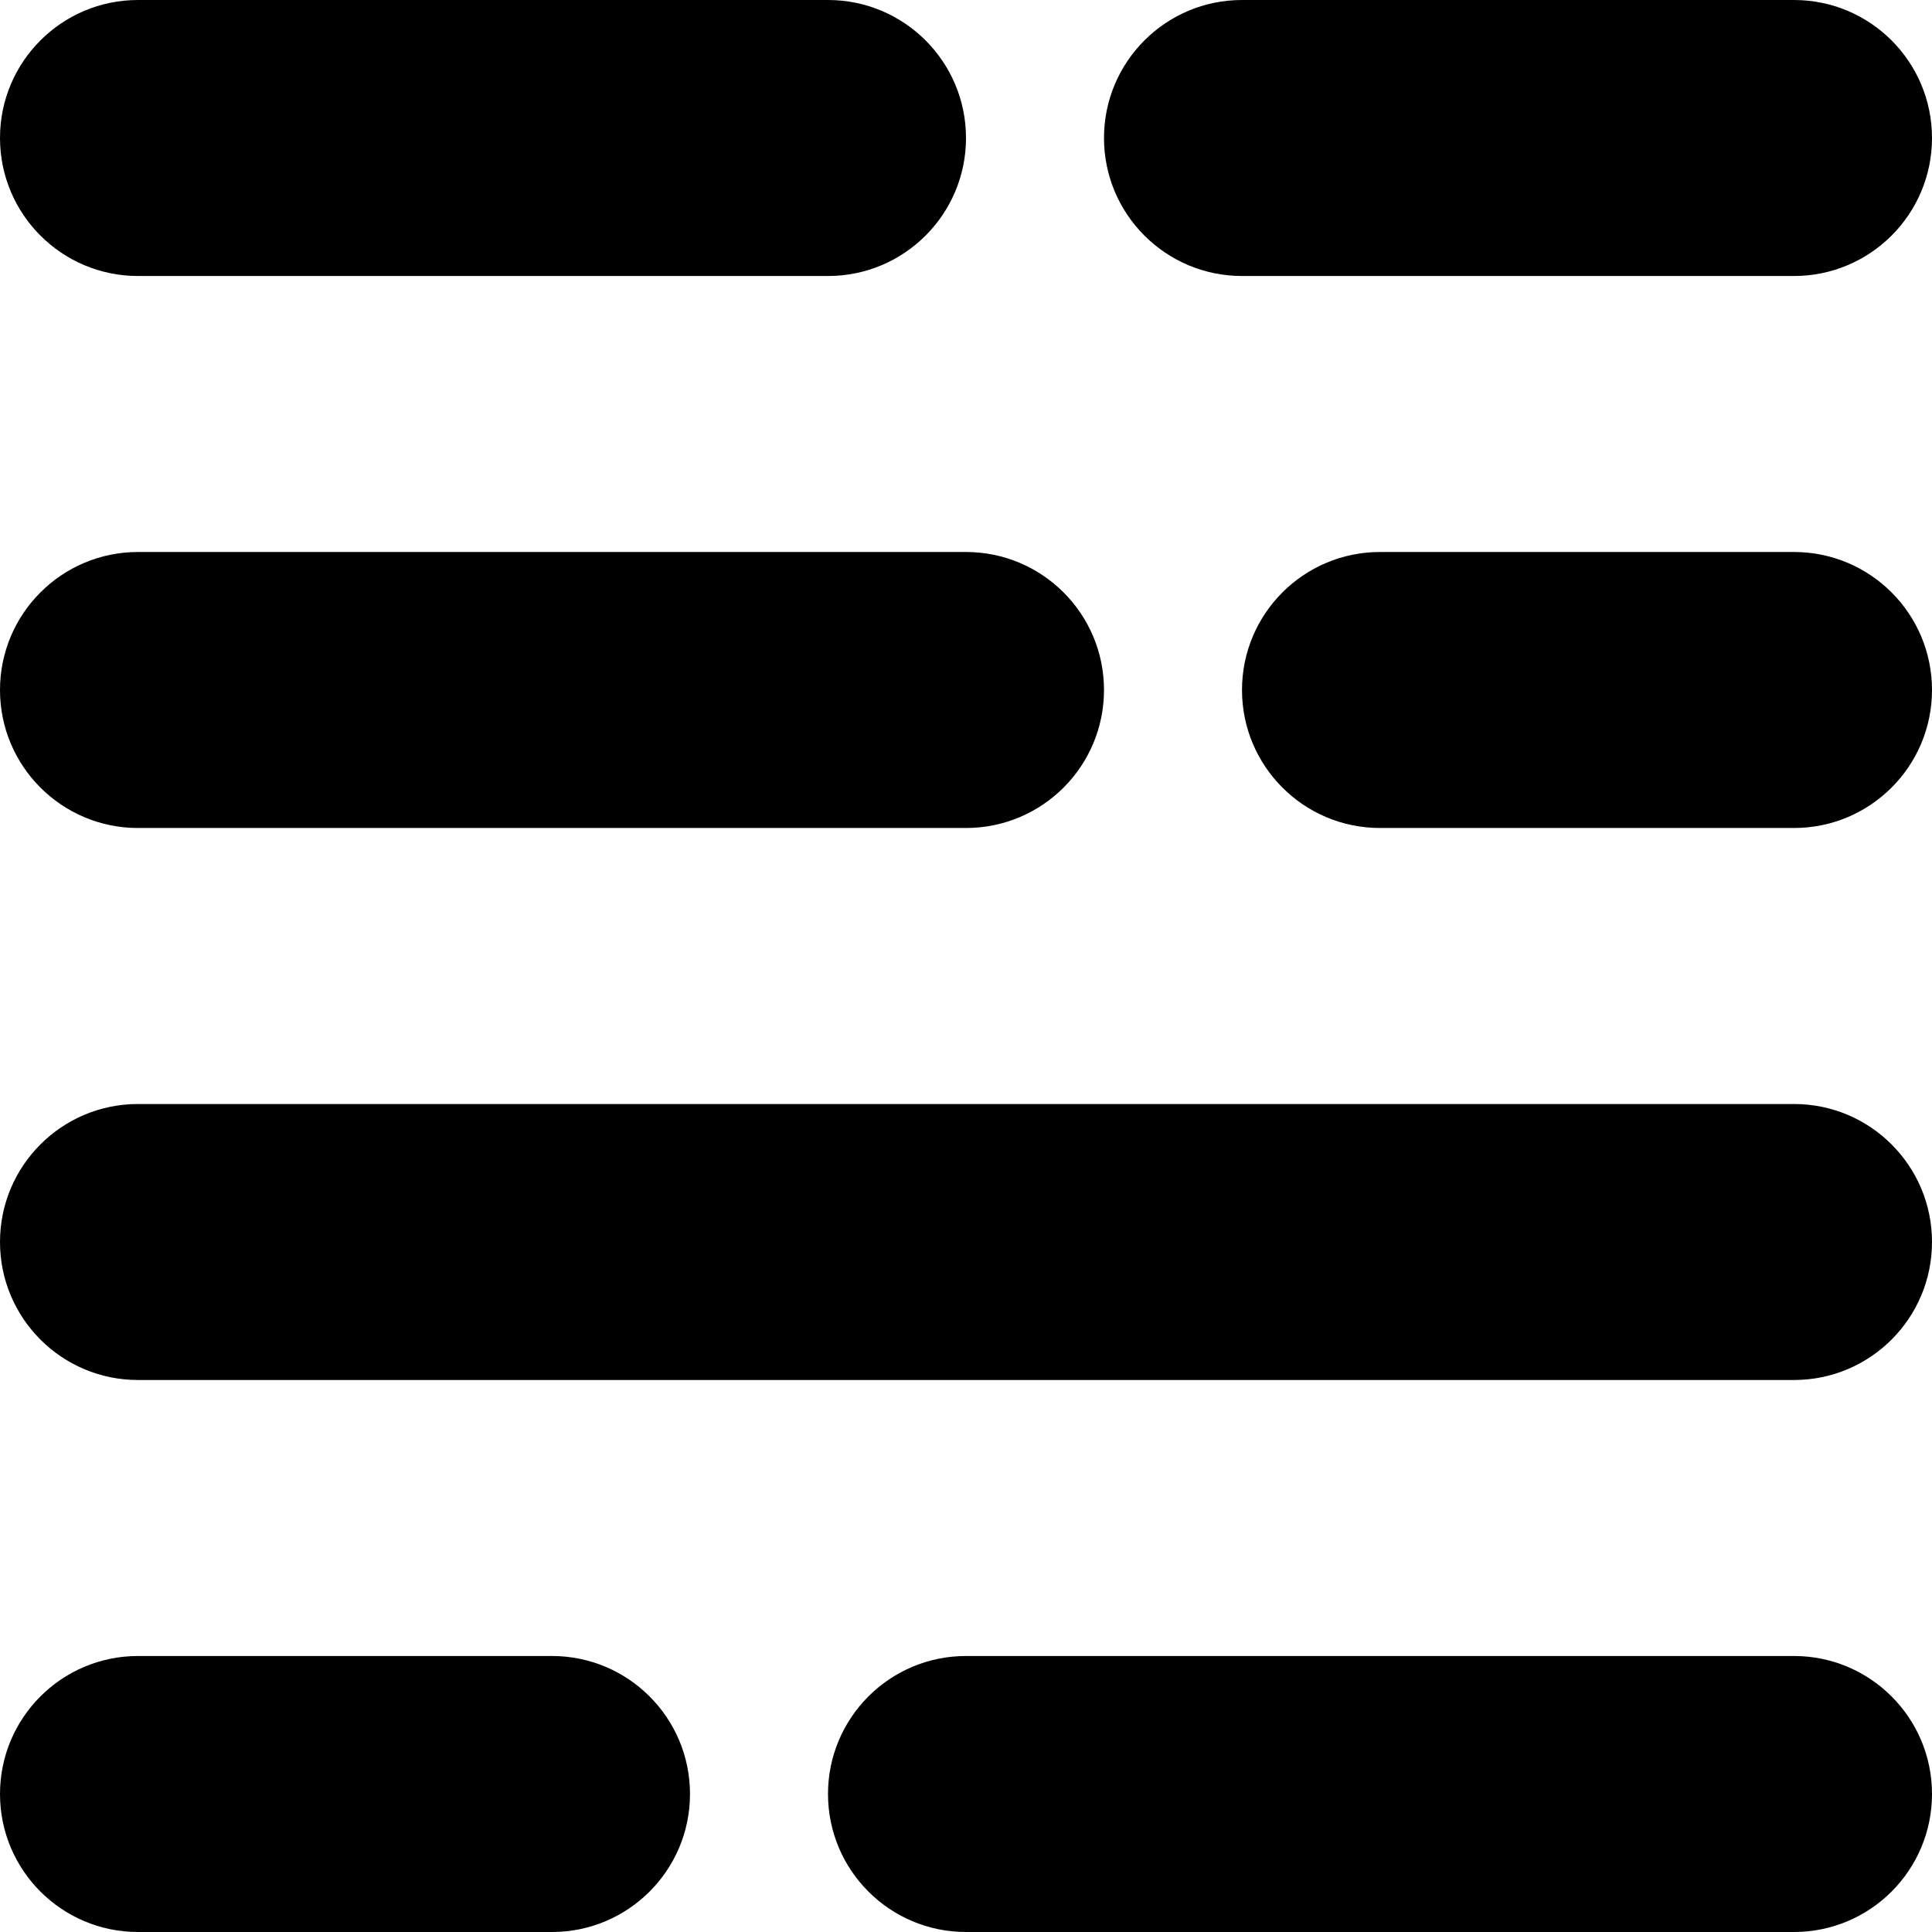
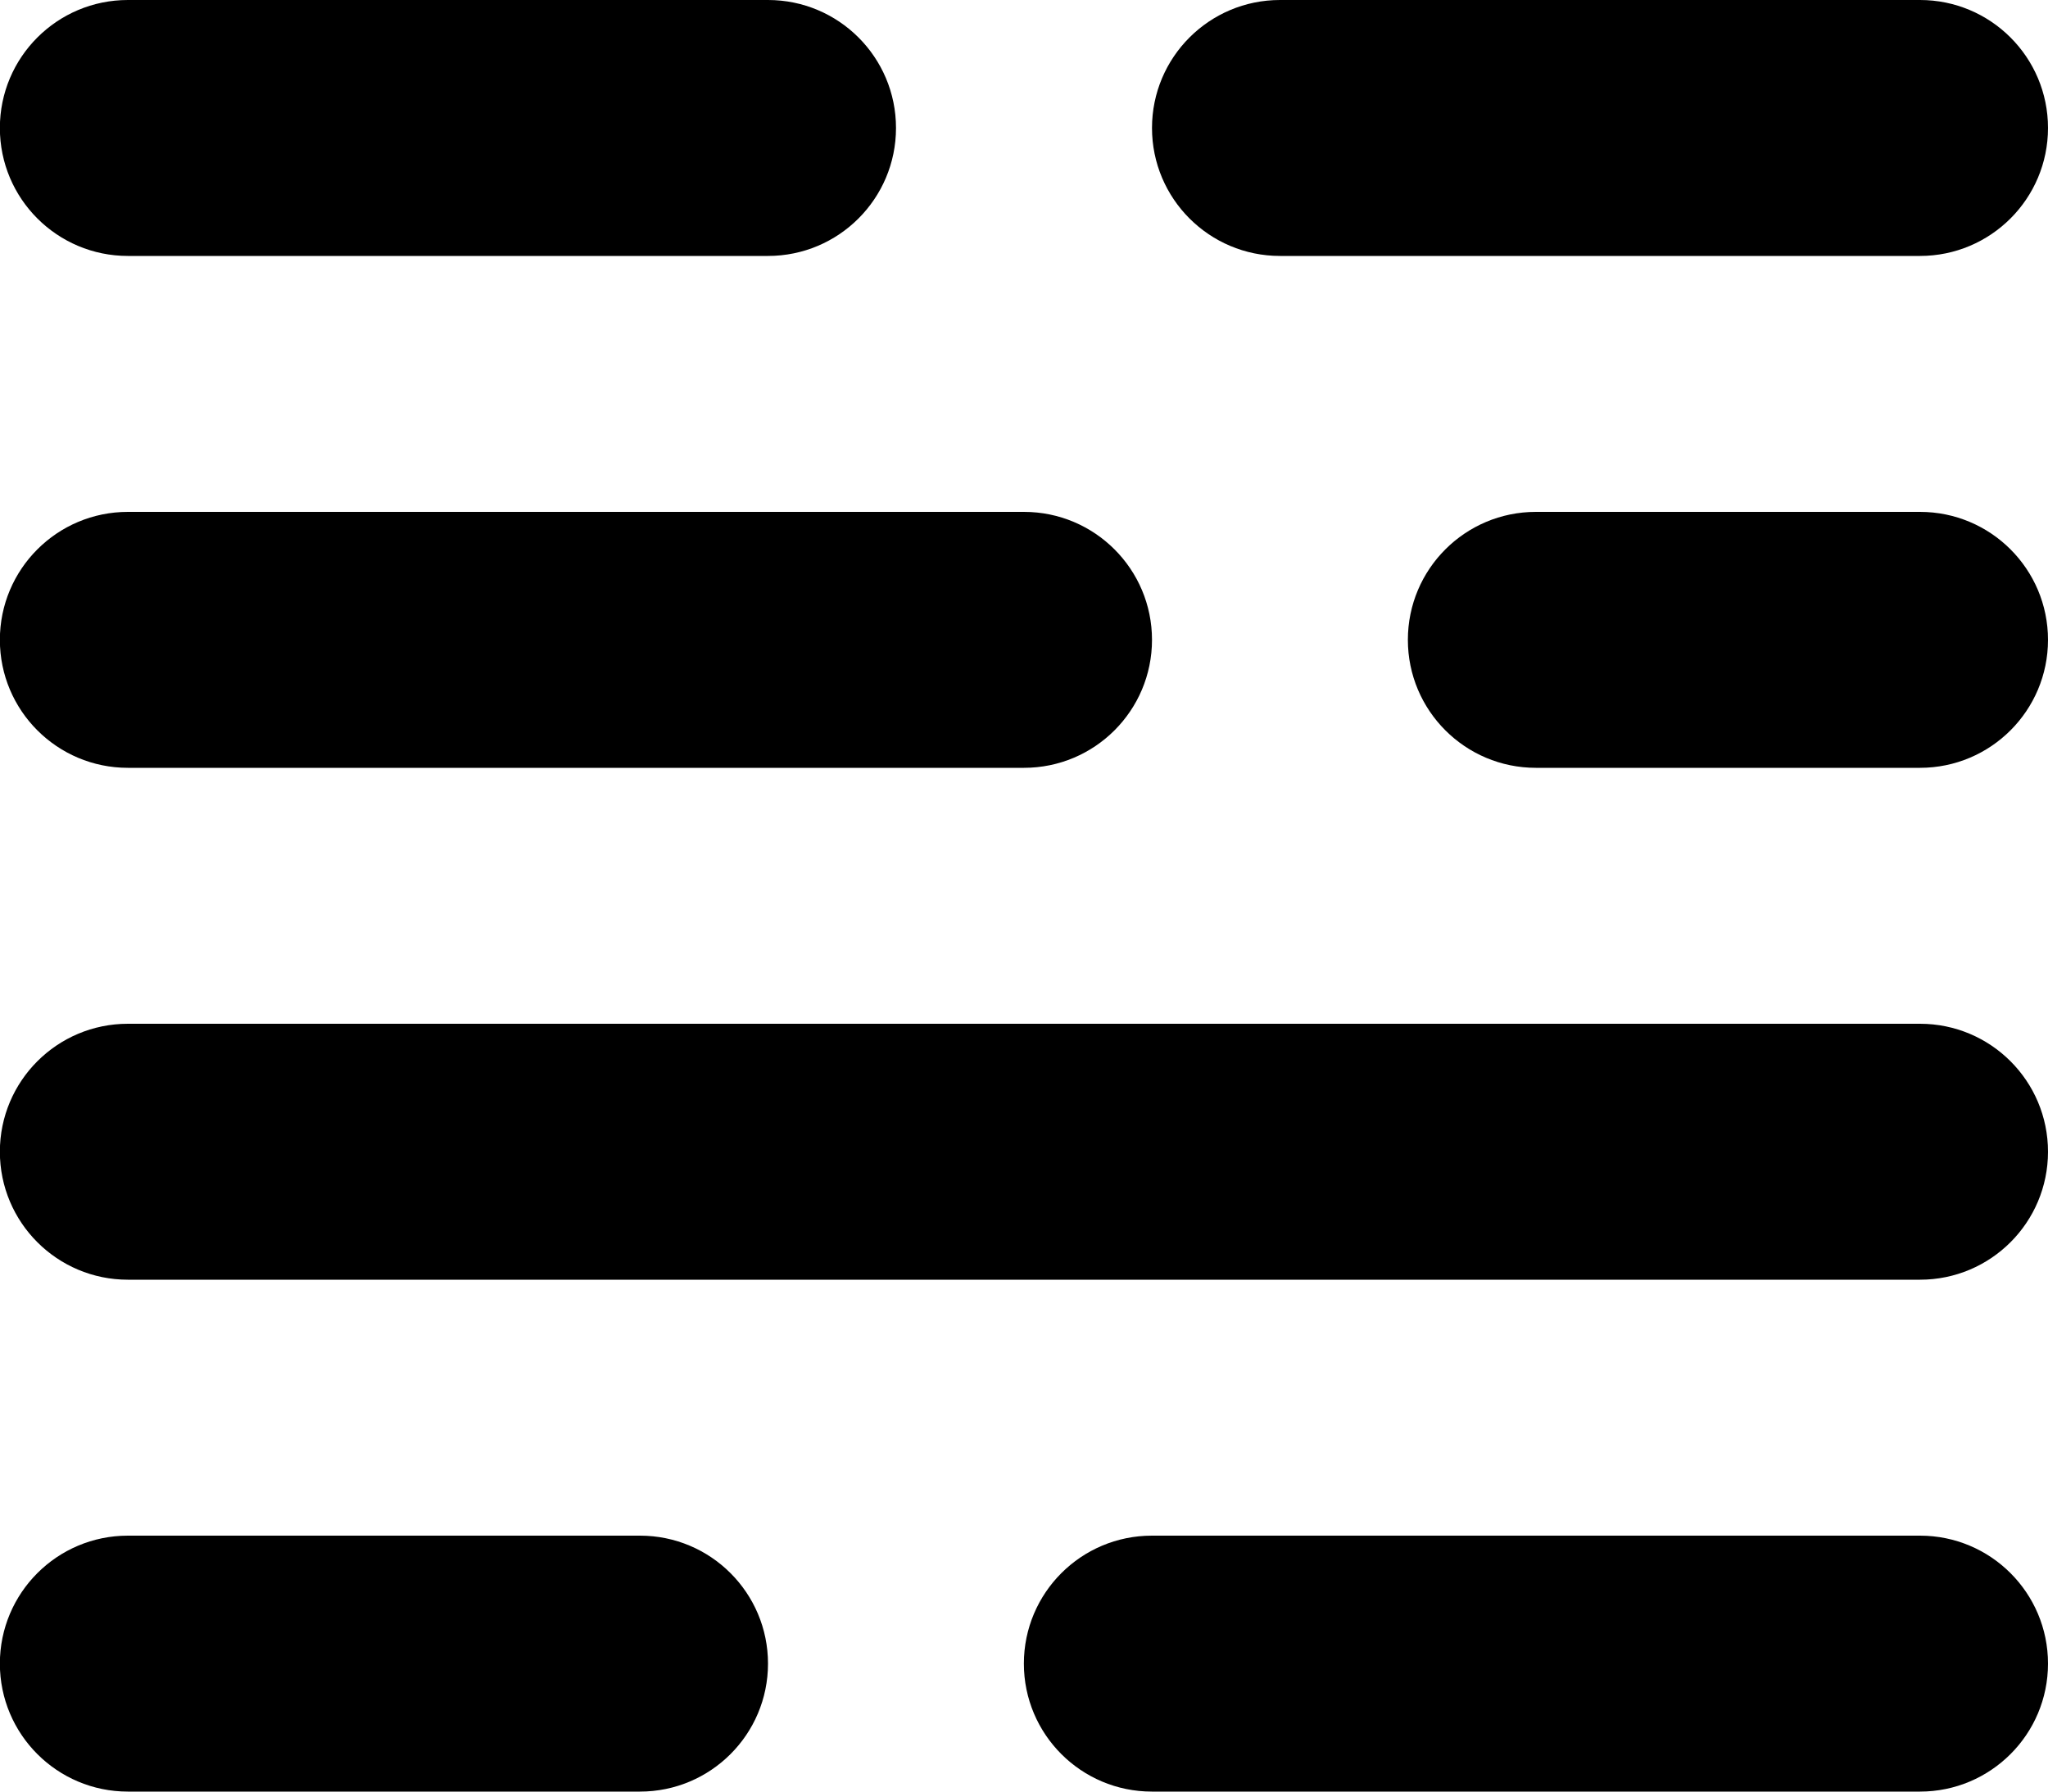
- <svg xmlns="http://www.w3.org/2000/svg" viewBox="0 0 14 14" preserveAspectRatio="xMidYMin meet">
+ <svg xmlns="http://www.w3.org/2000/svg" viewBox="0 0 16 14" preserveAspectRatio="xMidYMin meet">
  <g>
-     <path d="M9 2h4a1 1 0 0 0 0-2H9a1 1 0 0 0 0 2zM13 4h-3a1 1 0 0 0 0 2h3a1 1 0 0 0 0-2zM13 8H1a1 1 0 0 0 0 2h12a1 1 0 0 0 0-2zM1 2h5a1 1 0 0 0 0-2H1a1 1 0 0 0 0 2zM1 6h6a1 1 0 0 0 0-2H1a1 1 0 0 0 0 2zM4 12H1a1 1 0 0 0 0 2h3a1 1 0 0 0 0-2zM13 12H7a1 1 0 0 0 0 2h6a1 1 0 0 0 0-2z" />
+     <path d="M10 2h5a1 1 0 0 0 0-2h-5a1 1 0 0 0 0 2zM15 4h-3.001a1 1 0 0 0 0 2H15a1 1 0 0 0 0-2zM15 8H.999a1 1 0 0 0 0 2H15a1 1 0 0 0 0-2zM.999 2H6a1 1 0 0 0 0-2H.999a1 1 0 0 0 0 2zM.999 6H8a1 1 0 0 0 0-2H.999a1 1 0 0 0 0 2zM5 12H.999a1 1 0 0 0 0 2H5a1 1 0 0 0 0-2zM15 12H8.999a1 1 0 0 0 0 2H15a1 1 0 0 0 0-2z" />
  </g>
</svg>
